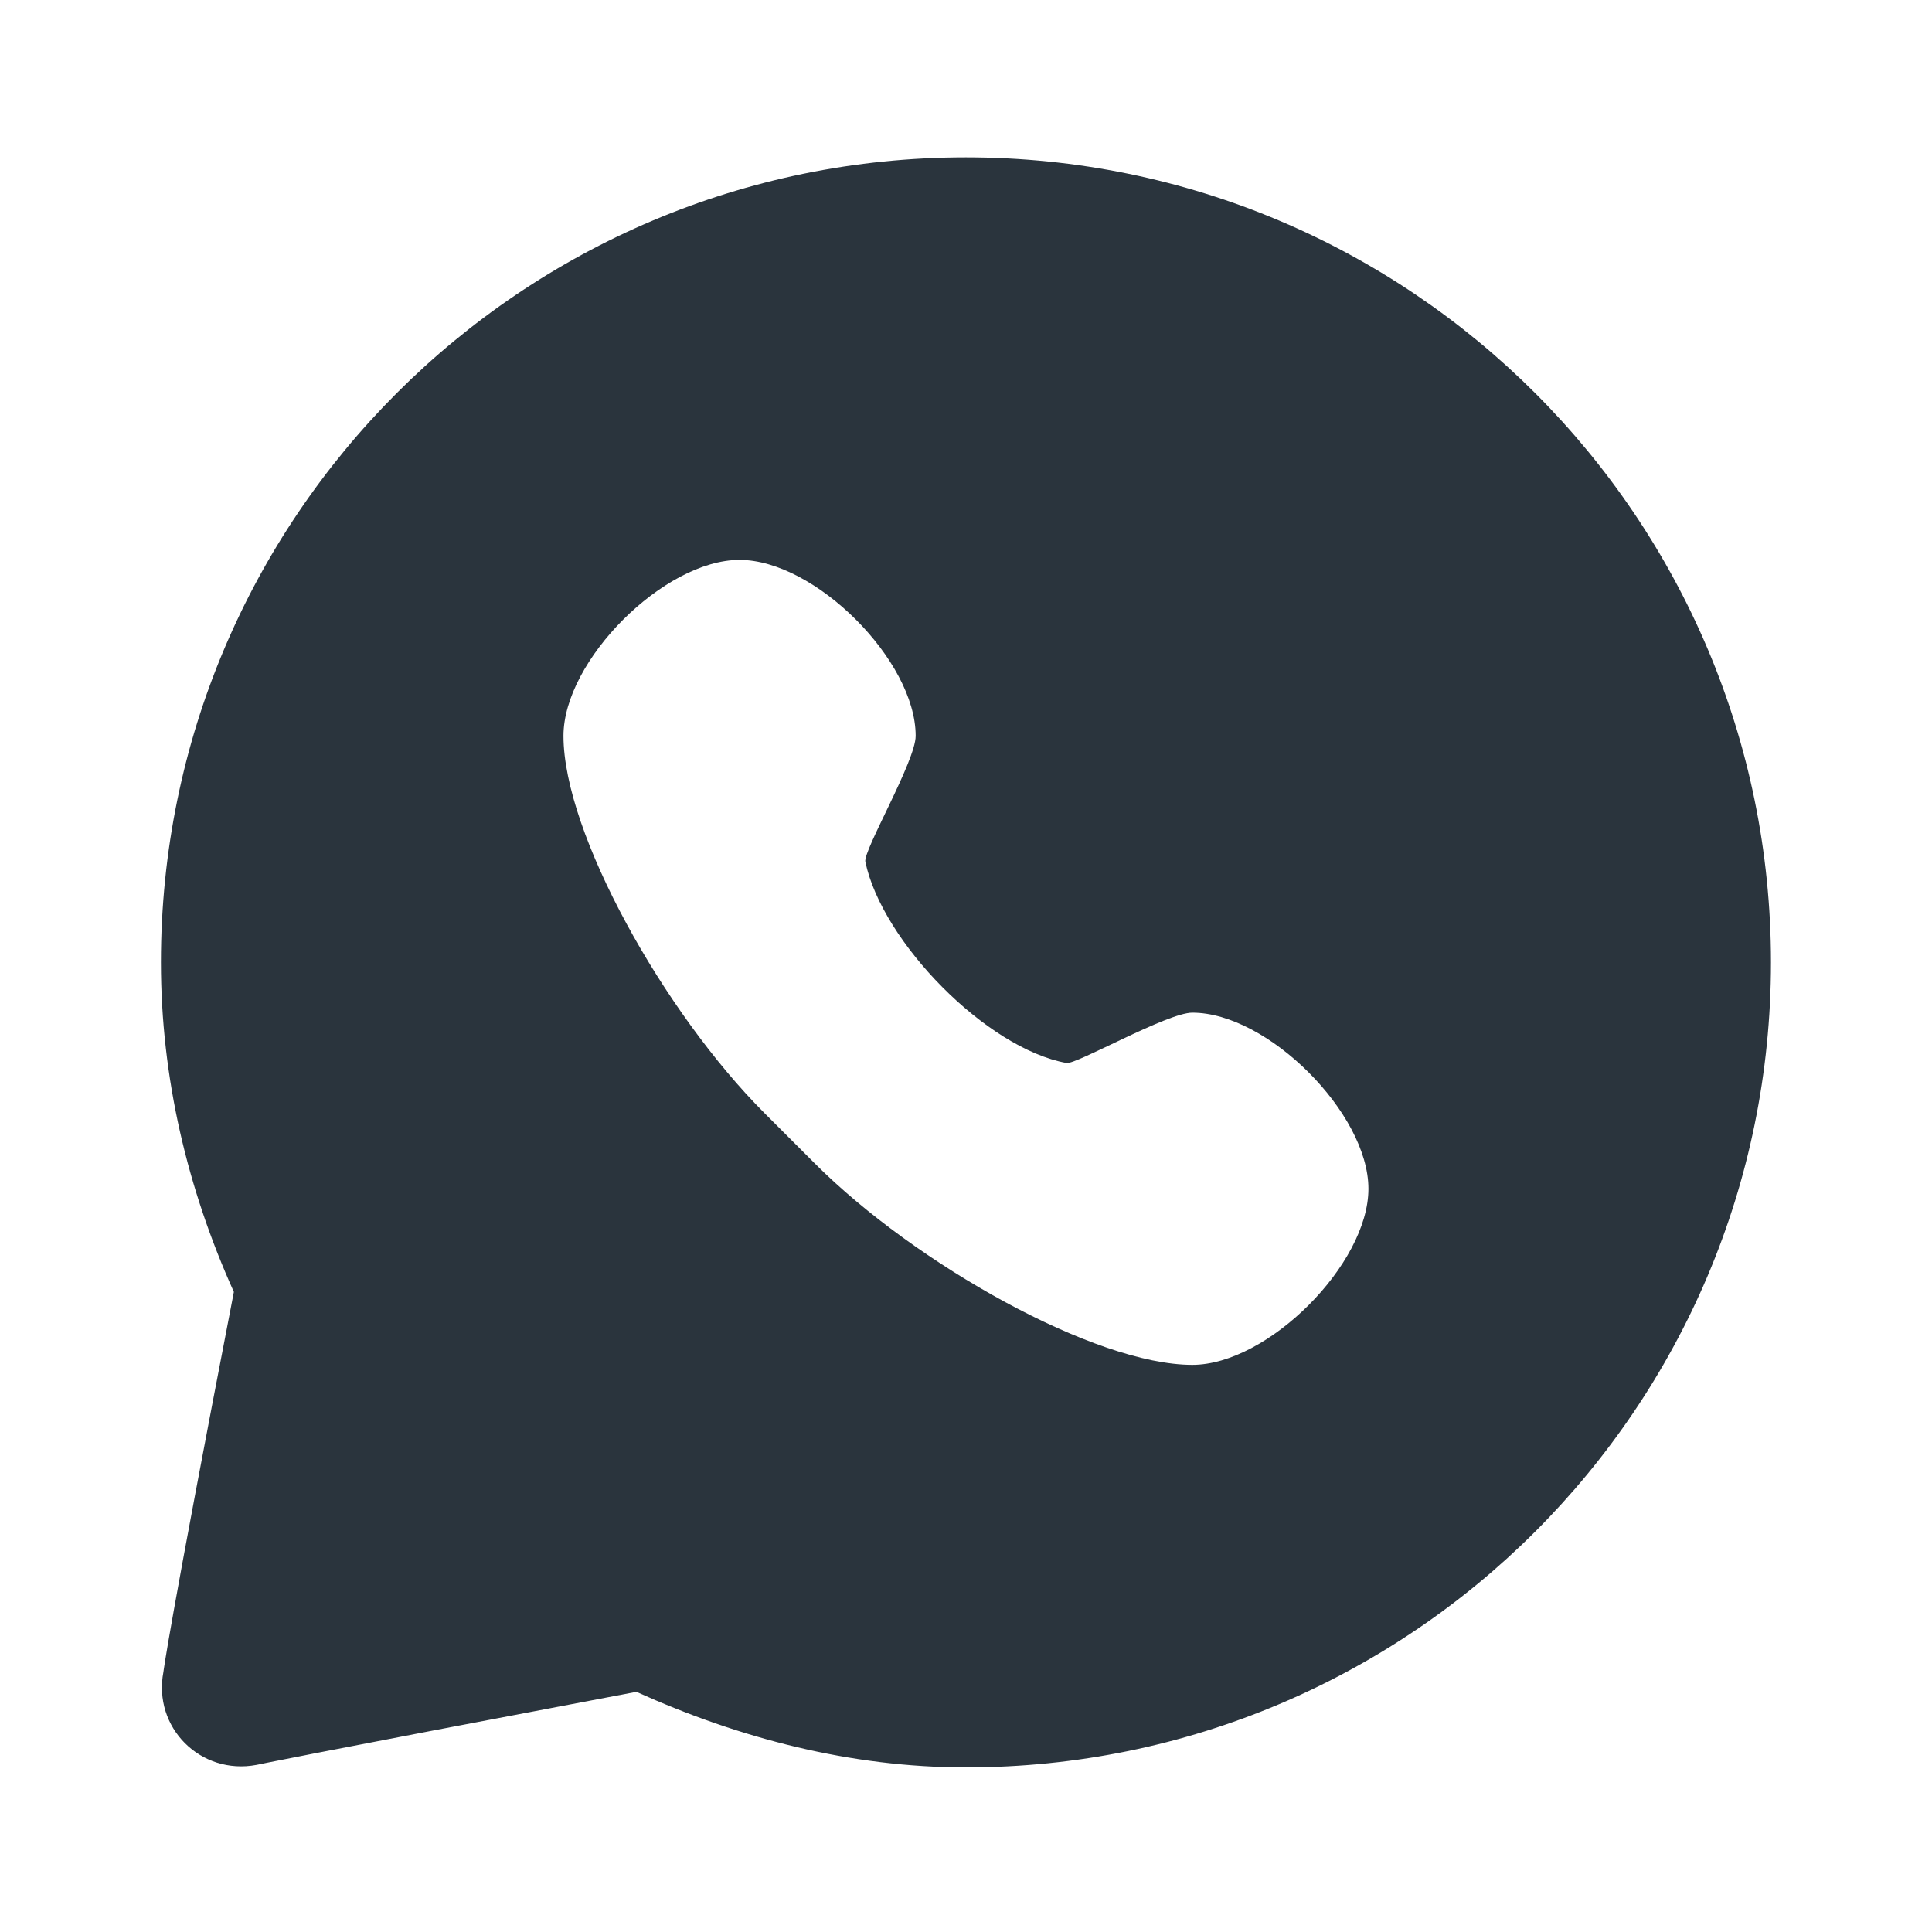
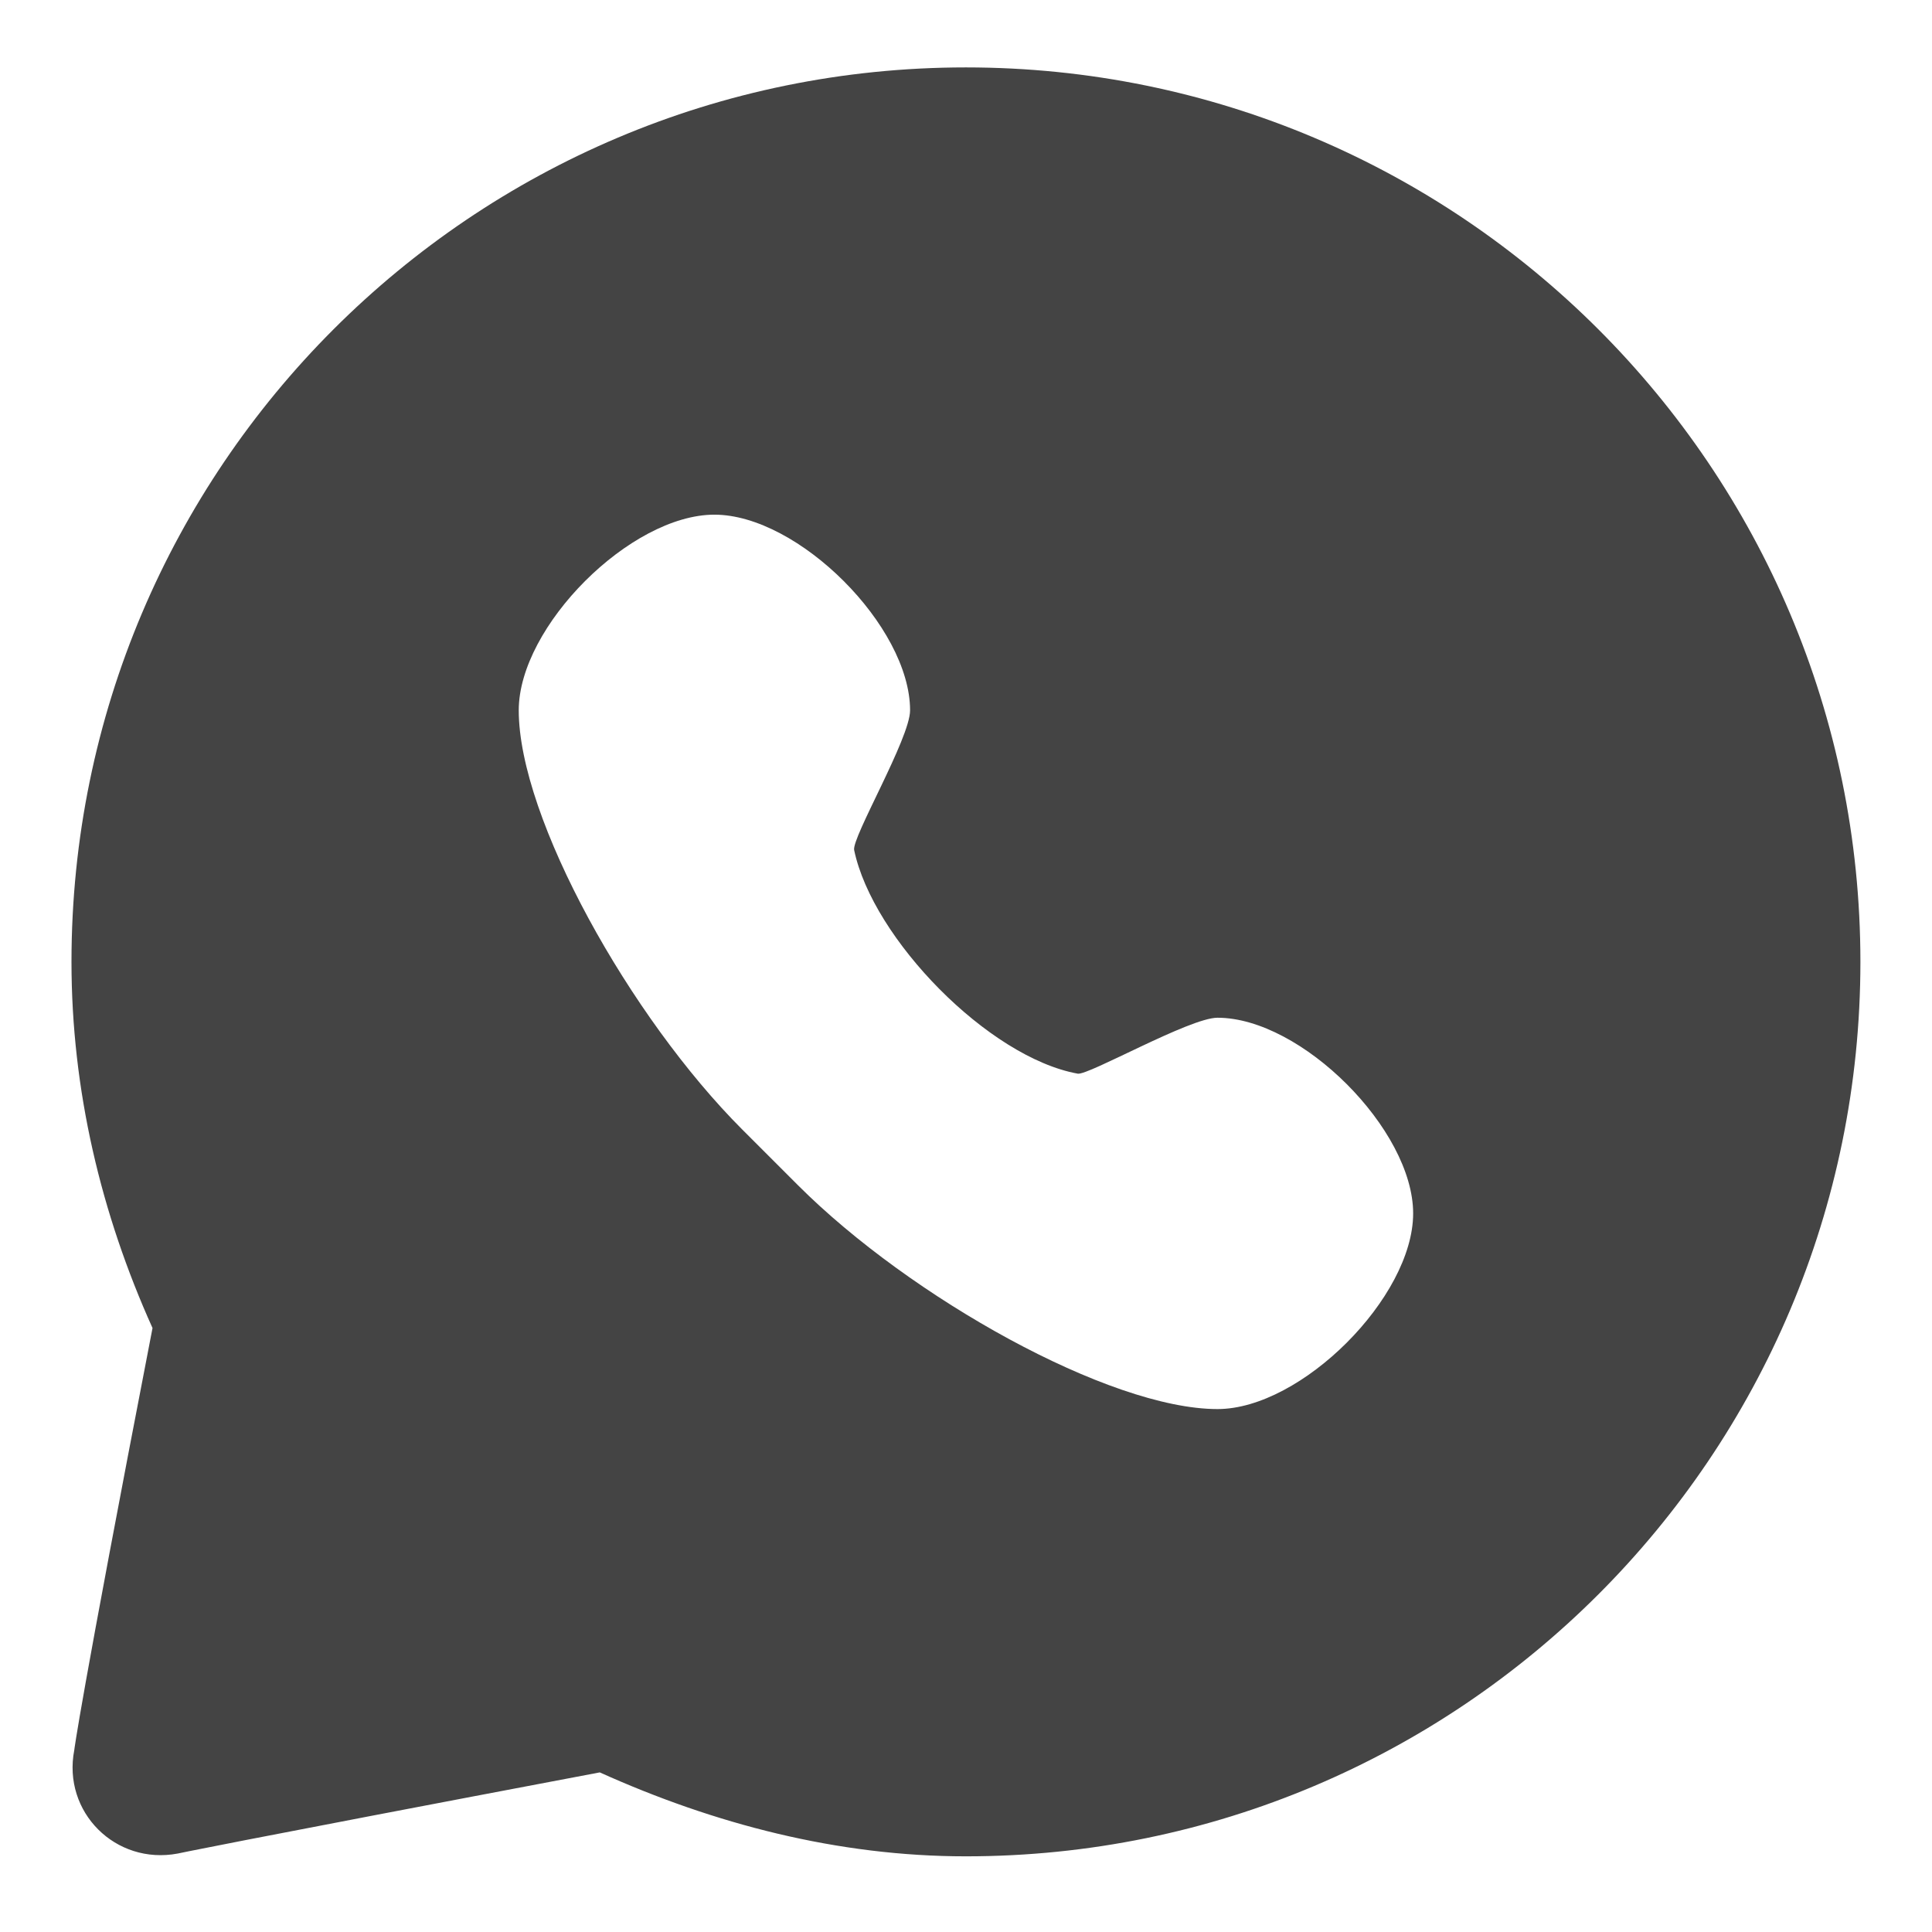
- <svg xmlns="http://www.w3.org/2000/svg" width="20" height="20" viewBox="0 0 20 20" fill="none">
-   <g id="whatsapp-fill">
-     <path id="Vector" d="M9.999 1.629C5.397 1.629 1.666 5.36 1.666 9.962C1.666 11.157 1.941 12.309 2.421 13.374C1.738 16.903 1.692 17.306 1.692 17.306C1.58 17.884 2.077 18.379 2.656 18.27C2.656 18.27 3.024 18.189 6.588 17.514C7.653 17.994 8.804 18.296 9.999 18.296C14.602 18.296 18.333 14.565 18.333 9.962C18.333 5.36 14.602 1.629 9.999 1.629ZM7.656 5.796C8.437 5.796 9.479 6.837 9.479 7.618C9.479 7.879 8.934 8.805 8.958 8.921C9.131 9.748 10.211 10.854 11.041 11.004C11.14 11.022 12.083 10.483 12.343 10.483C13.124 10.483 14.166 11.525 14.166 12.306C14.166 13.087 13.124 14.129 12.343 14.129C11.336 14.129 9.479 13.087 8.437 12.046C8.324 11.934 8.029 11.637 7.916 11.525C6.874 10.483 5.833 8.625 5.833 7.618C5.833 6.837 6.874 5.796 7.656 5.796Z" fill="#2A343D" />
-   </g>
+ <svg xmlns="http://www.w3.org/2000/svg" width="18" height="18" viewBox="0 0 18 18" fill="none">
+   <path d="M8.999 0.628C4.397 0.628 0.666 4.359 0.666 8.961C0.666 10.156 0.941 11.308 1.421 12.373C0.738 15.902 0.692 16.305 0.692 16.305C0.58 16.883 1.077 17.378 1.656 17.269C1.656 17.269 2.024 17.188 5.588 16.513C6.653 16.993 7.804 17.295 8.999 17.295C13.602 17.295 17.333 13.564 17.333 8.961C17.333 4.359 13.602 0.628 8.999 0.628ZM6.656 4.795C7.437 4.795 8.479 5.836 8.479 6.618C8.479 6.878 7.934 7.804 7.958 7.92C8.131 8.747 9.211 9.853 10.041 10.003C10.14 10.021 11.083 9.482 11.343 9.482C12.124 9.482 13.166 10.524 13.166 11.305C13.166 12.086 12.124 13.128 11.343 13.128C10.336 13.128 8.479 12.086 7.437 11.045C7.324 10.932 7.029 10.636 6.916 10.524C5.874 9.482 4.833 7.624 4.833 6.618C4.833 5.836 5.874 4.795 6.656 4.795Z" fill="#444444" />
</svg>
